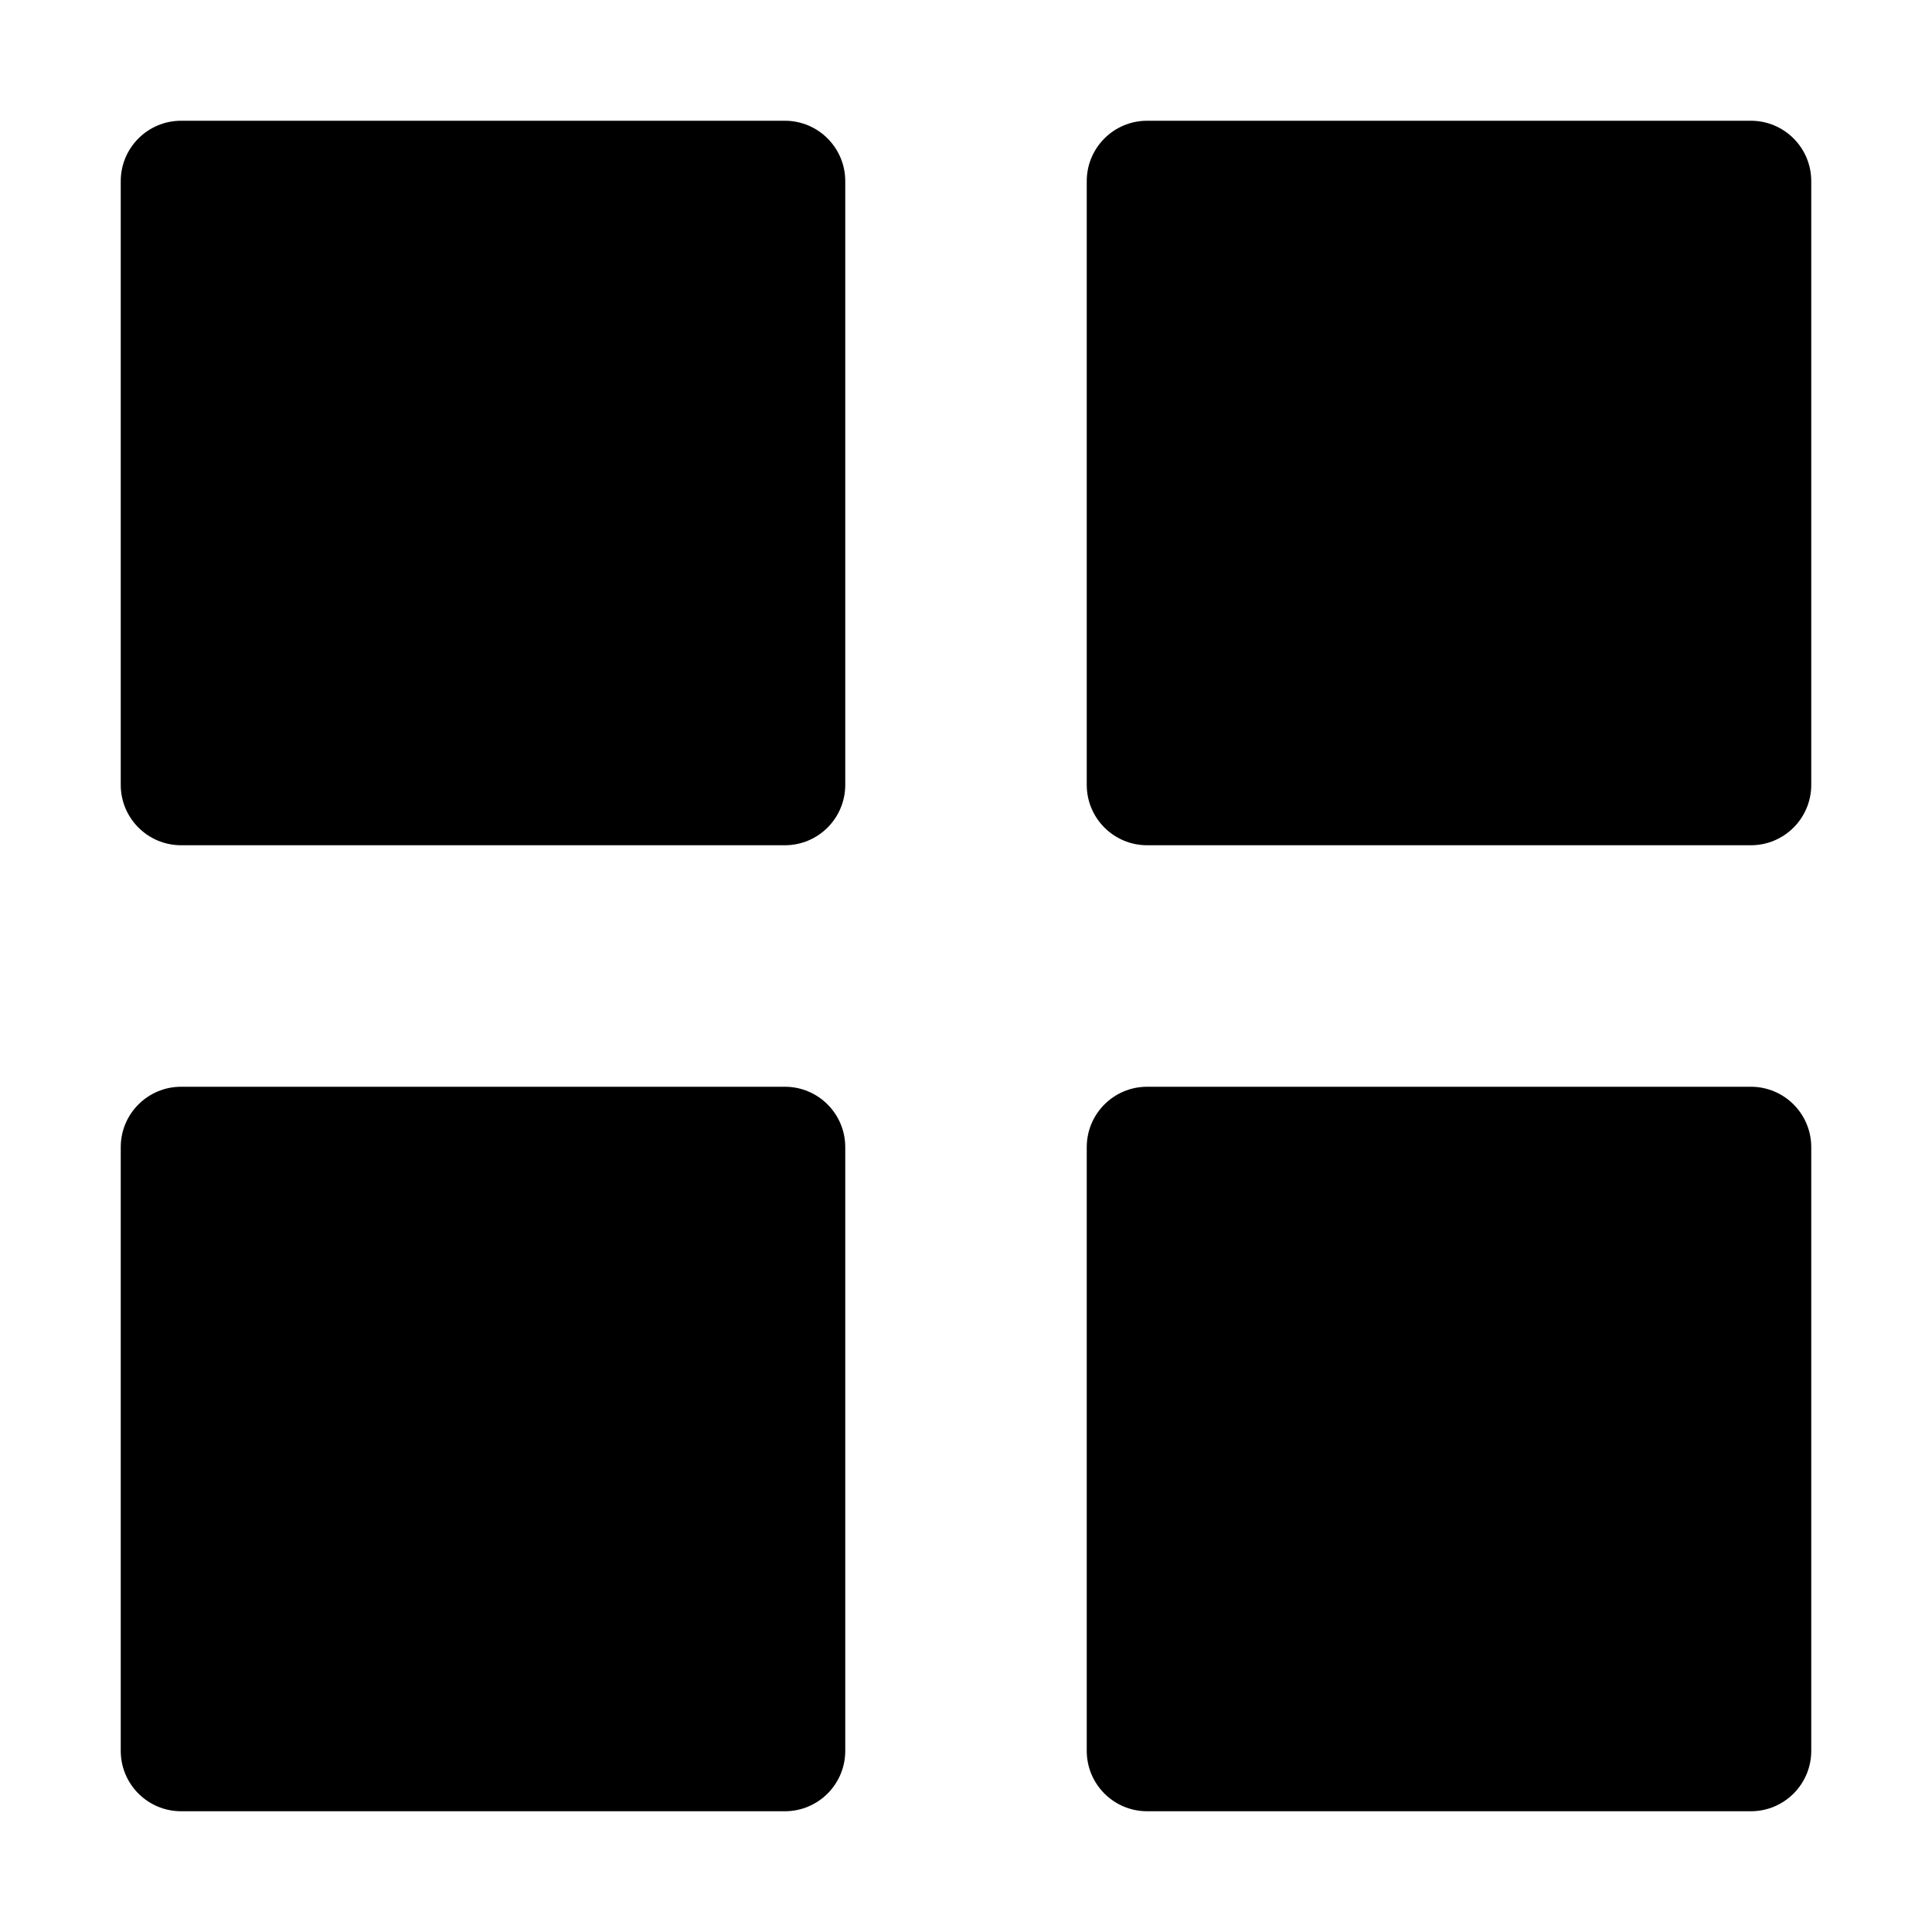
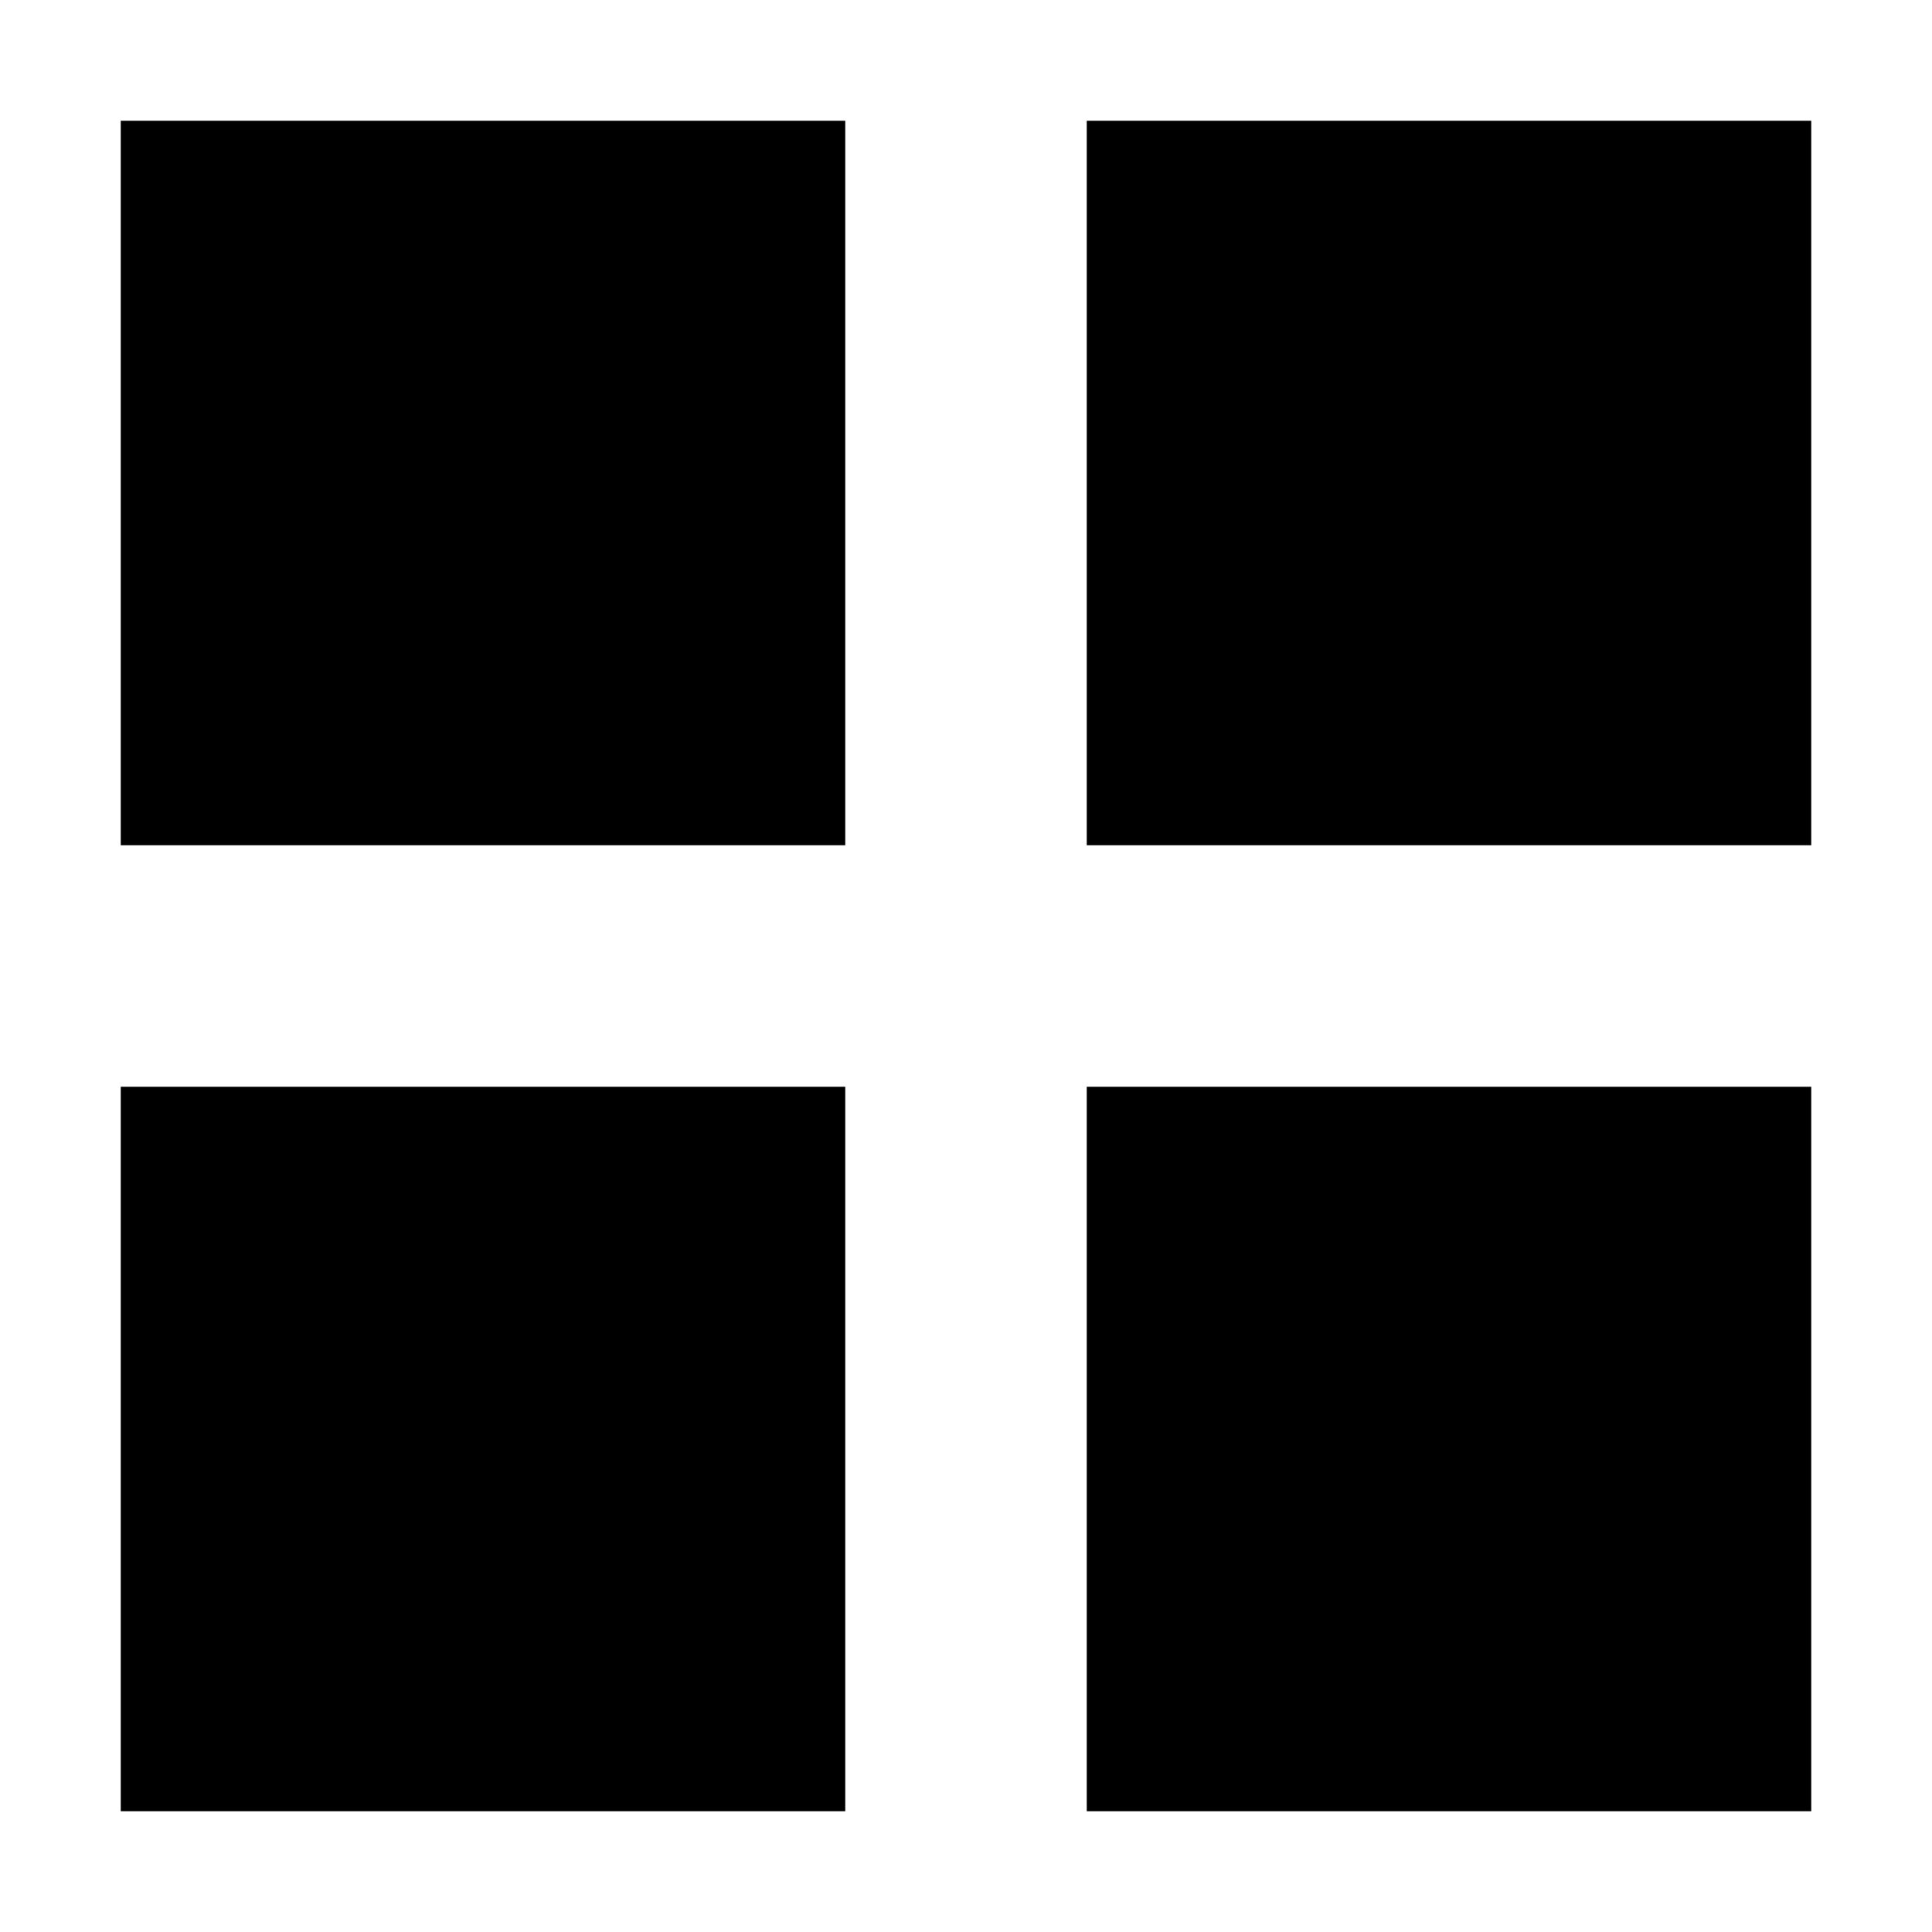
- <svg xmlns="http://www.w3.org/2000/svg" version="1.1" viewbox="0 0 16 16" width="16" height="16">
-   <rect rx=".5" ry=".5" height="6" width="6" y="1" x="1" />
-   <rect rx=".5" ry=".5" height="6" width="6" y="1" x="9" />
-   <rect rx=".5" ry=".5" height="6" width="6" y="9" x="9" />
-   <rect rx=".5" ry=".5" height="6" width="6" y="9" x="1" />
+ <svg xmlns="http://www.w3.org/2000/svg" width="16" height="16" viewBox="0 0 16 16" fill="none">
+   <rect x="1" y="1" width="6" height="6" fill="black" />
+   <rect x="1" y="9" width="6" height="6" fill="black" />
+   <rect x="9" y="1" width="6" height="6" fill="black" />
+   <rect x="9" y="9" width="6" height="6" fill="black" />
</svg>
